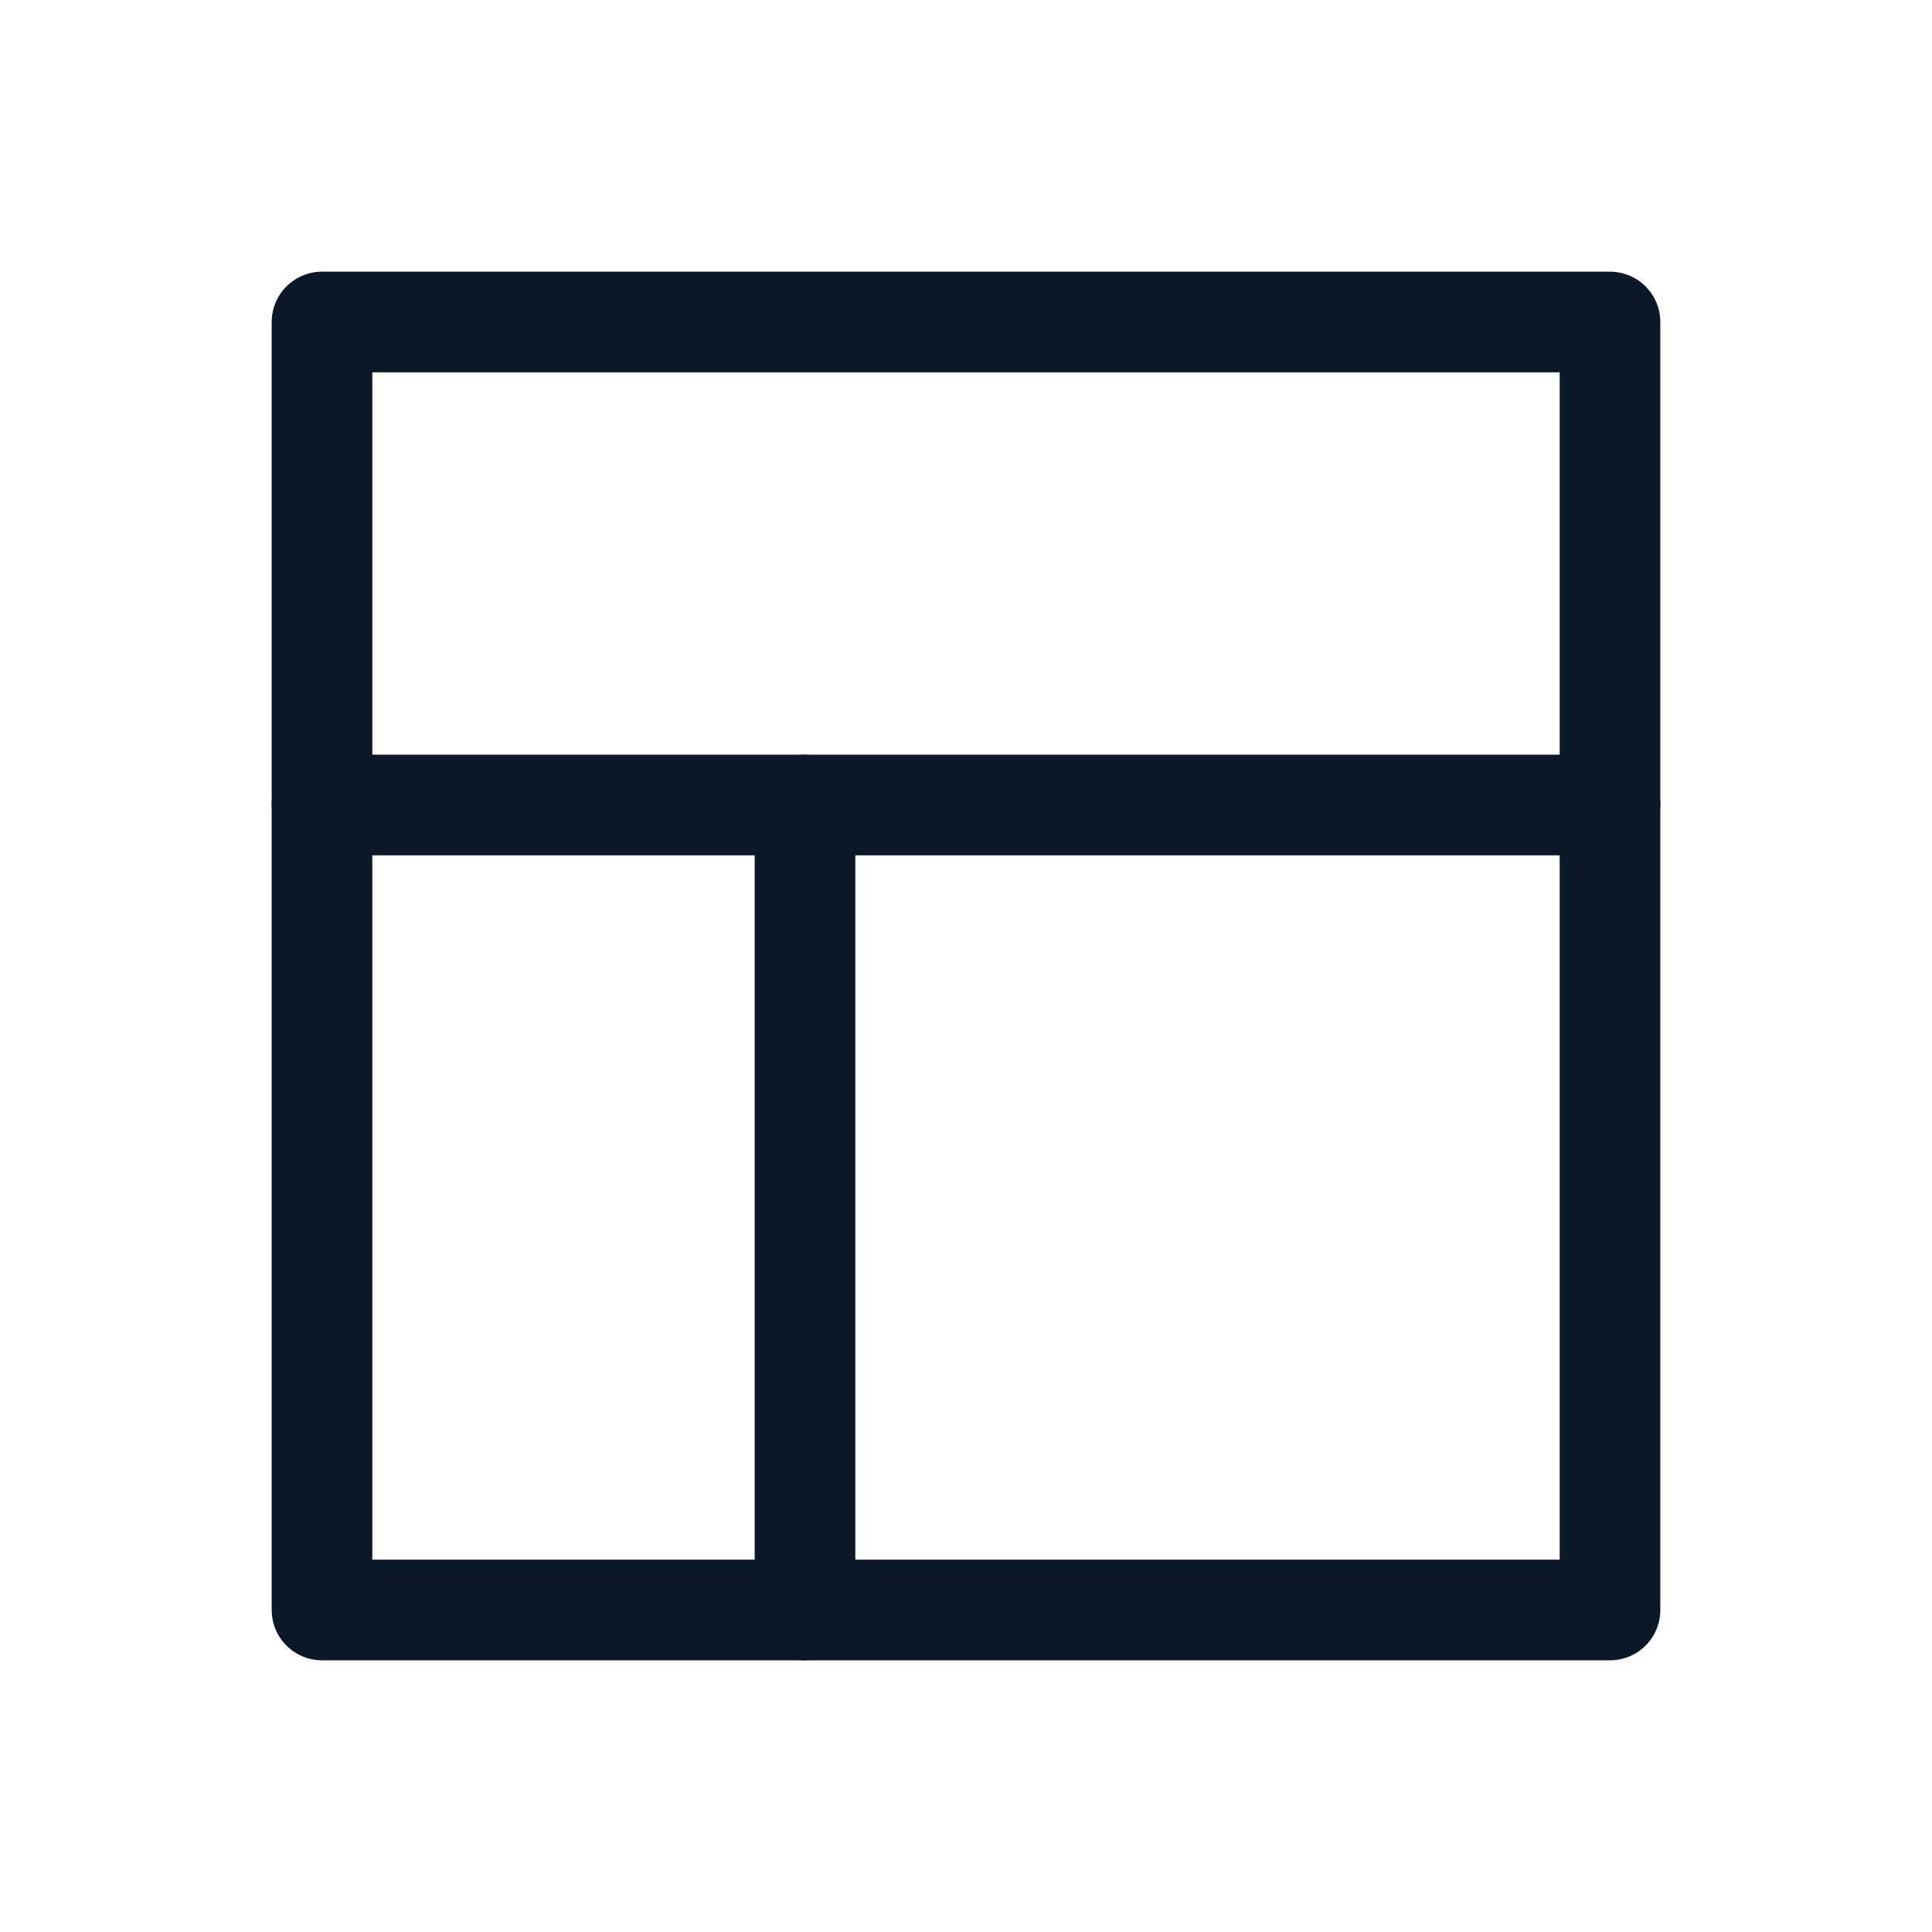
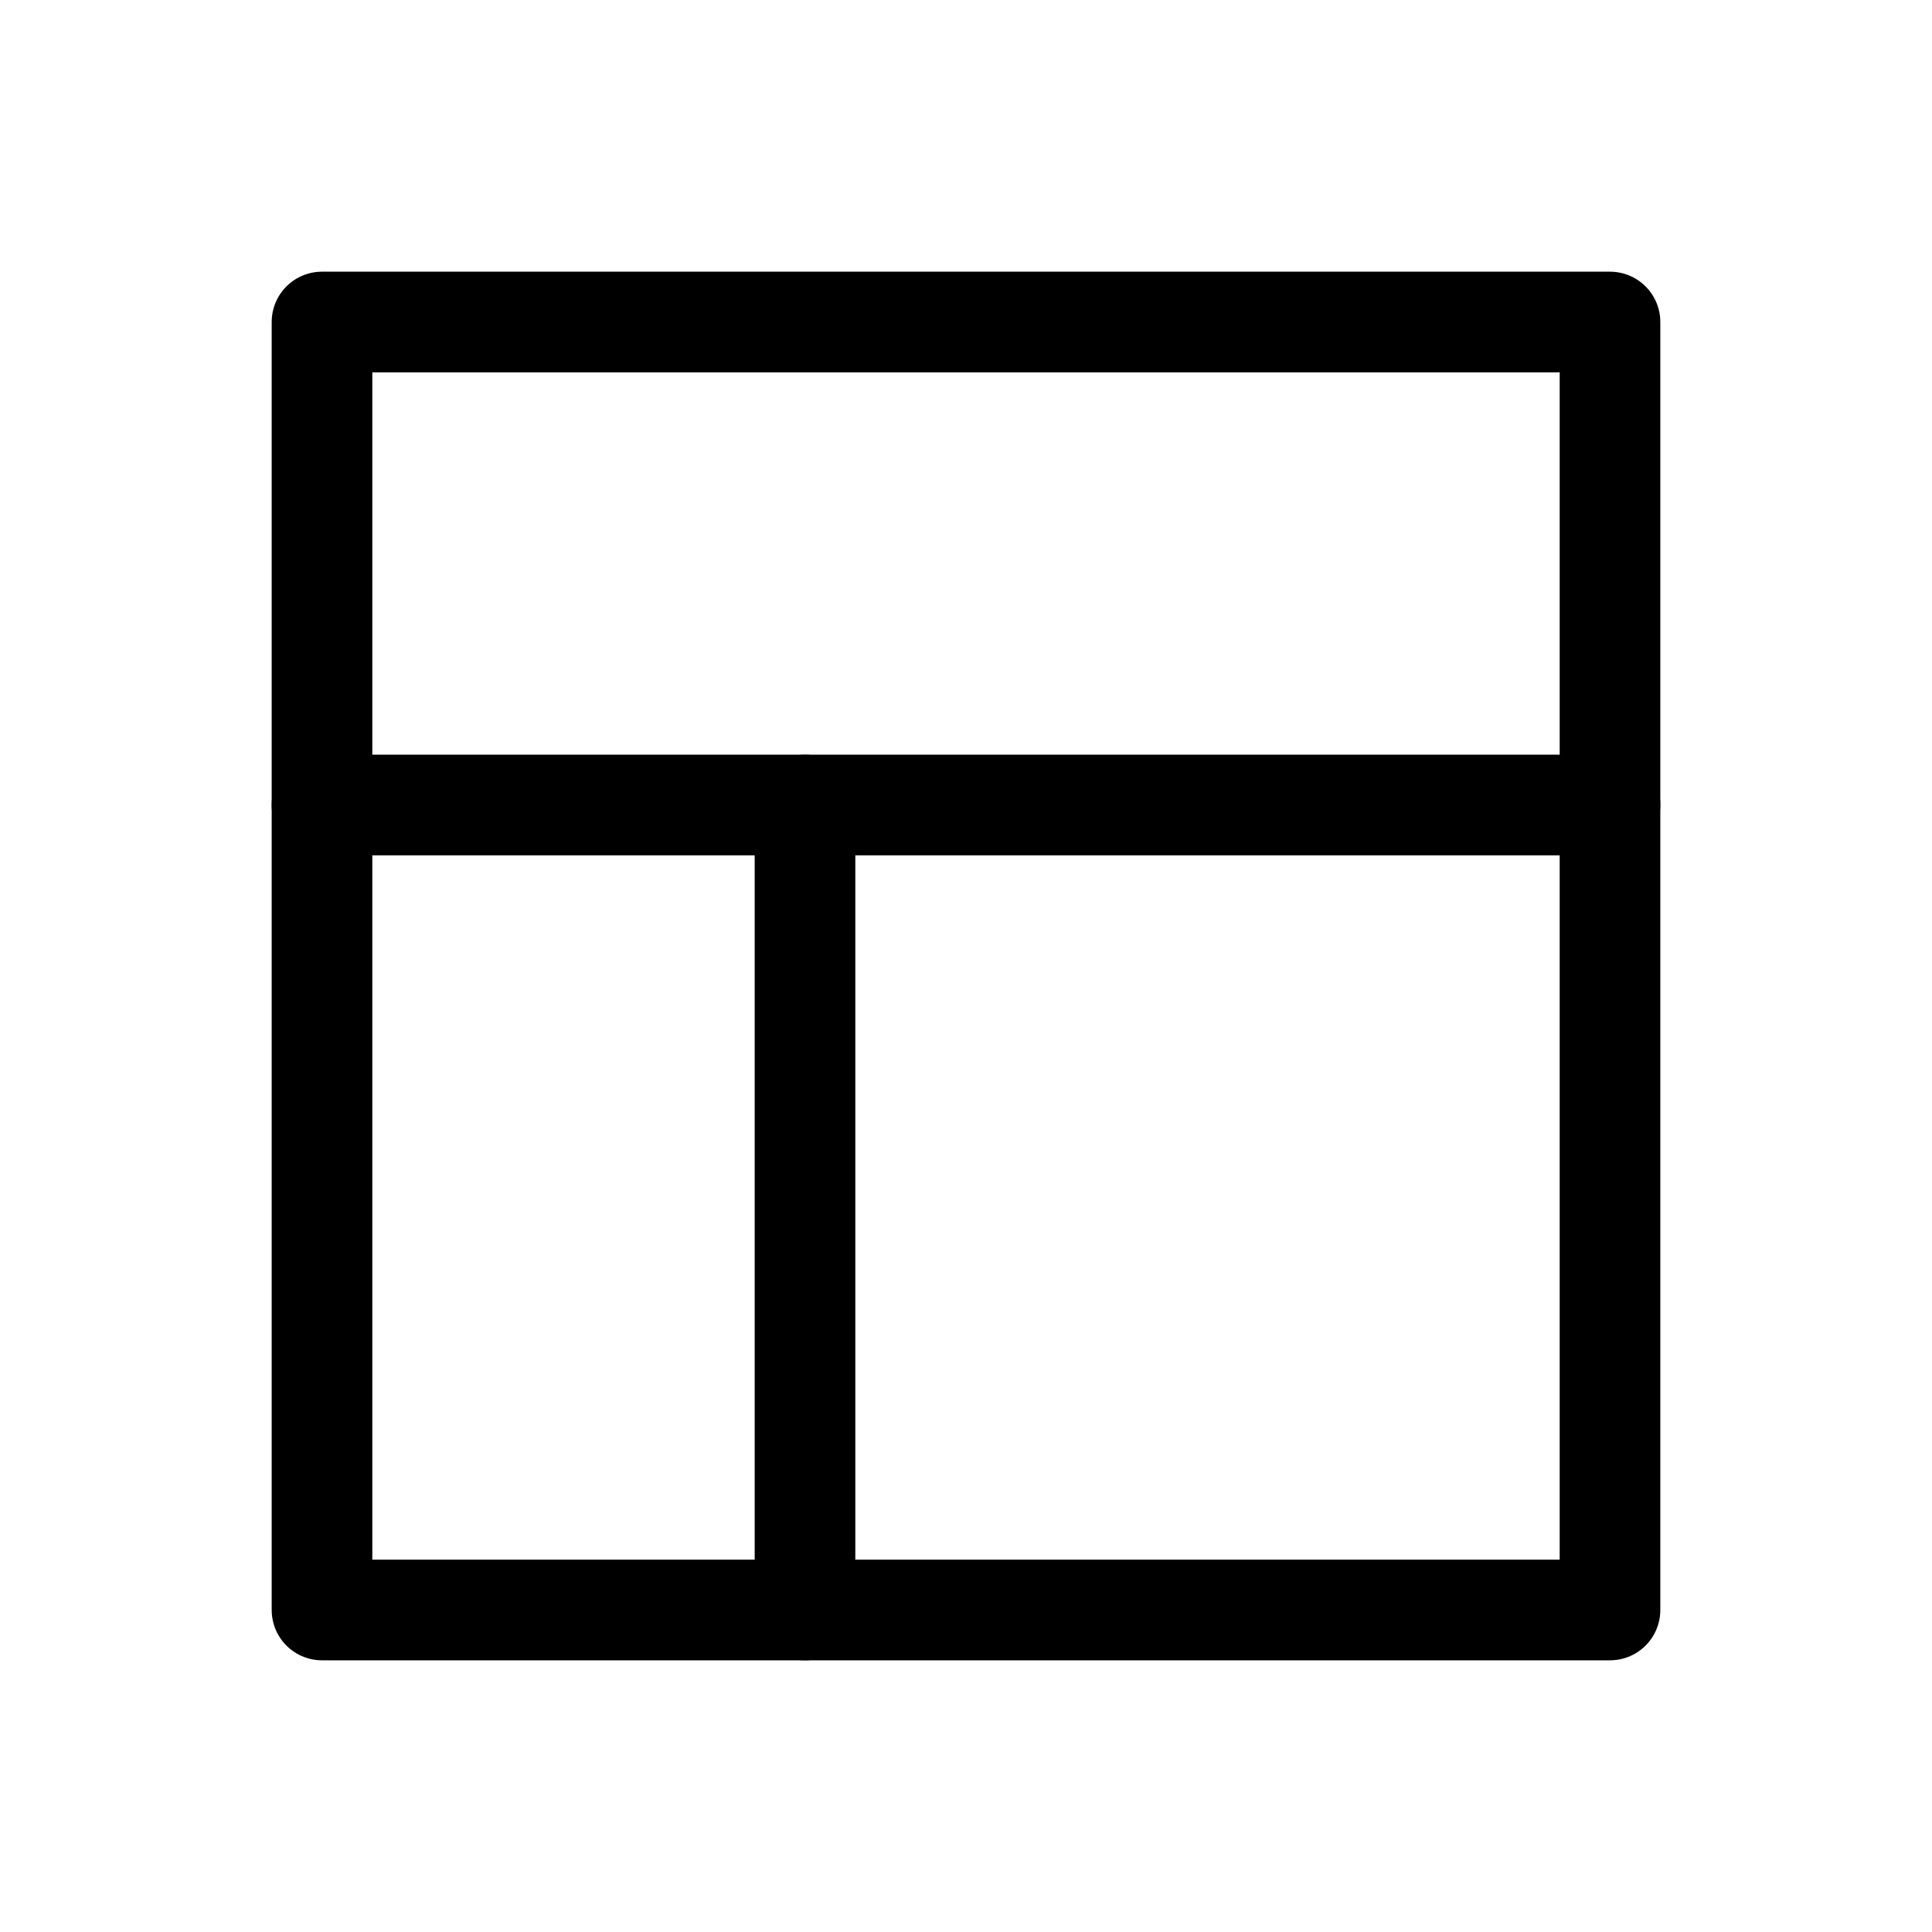
- <svg xmlns="http://www.w3.org/2000/svg" viewBox="0 0 24 24" fill="none" stroke="#0A1828" stroke-width="1.25" stroke-linecap="round" stroke-linejoin="round">
+ <svg xmlns="http://www.w3.org/2000/svg" viewBox="0 0 24 24" fill="none" stroke="currentColor" stroke-width="1.25" stroke-linecap="round" stroke-linejoin="round">
  <rect x="4" y="4" width="16" height="16" />
  <line x1="4" y1="10" x2="20" y2="10" />
  <line x1="10" y1="10" x2="10" y2="20" />
</svg>
